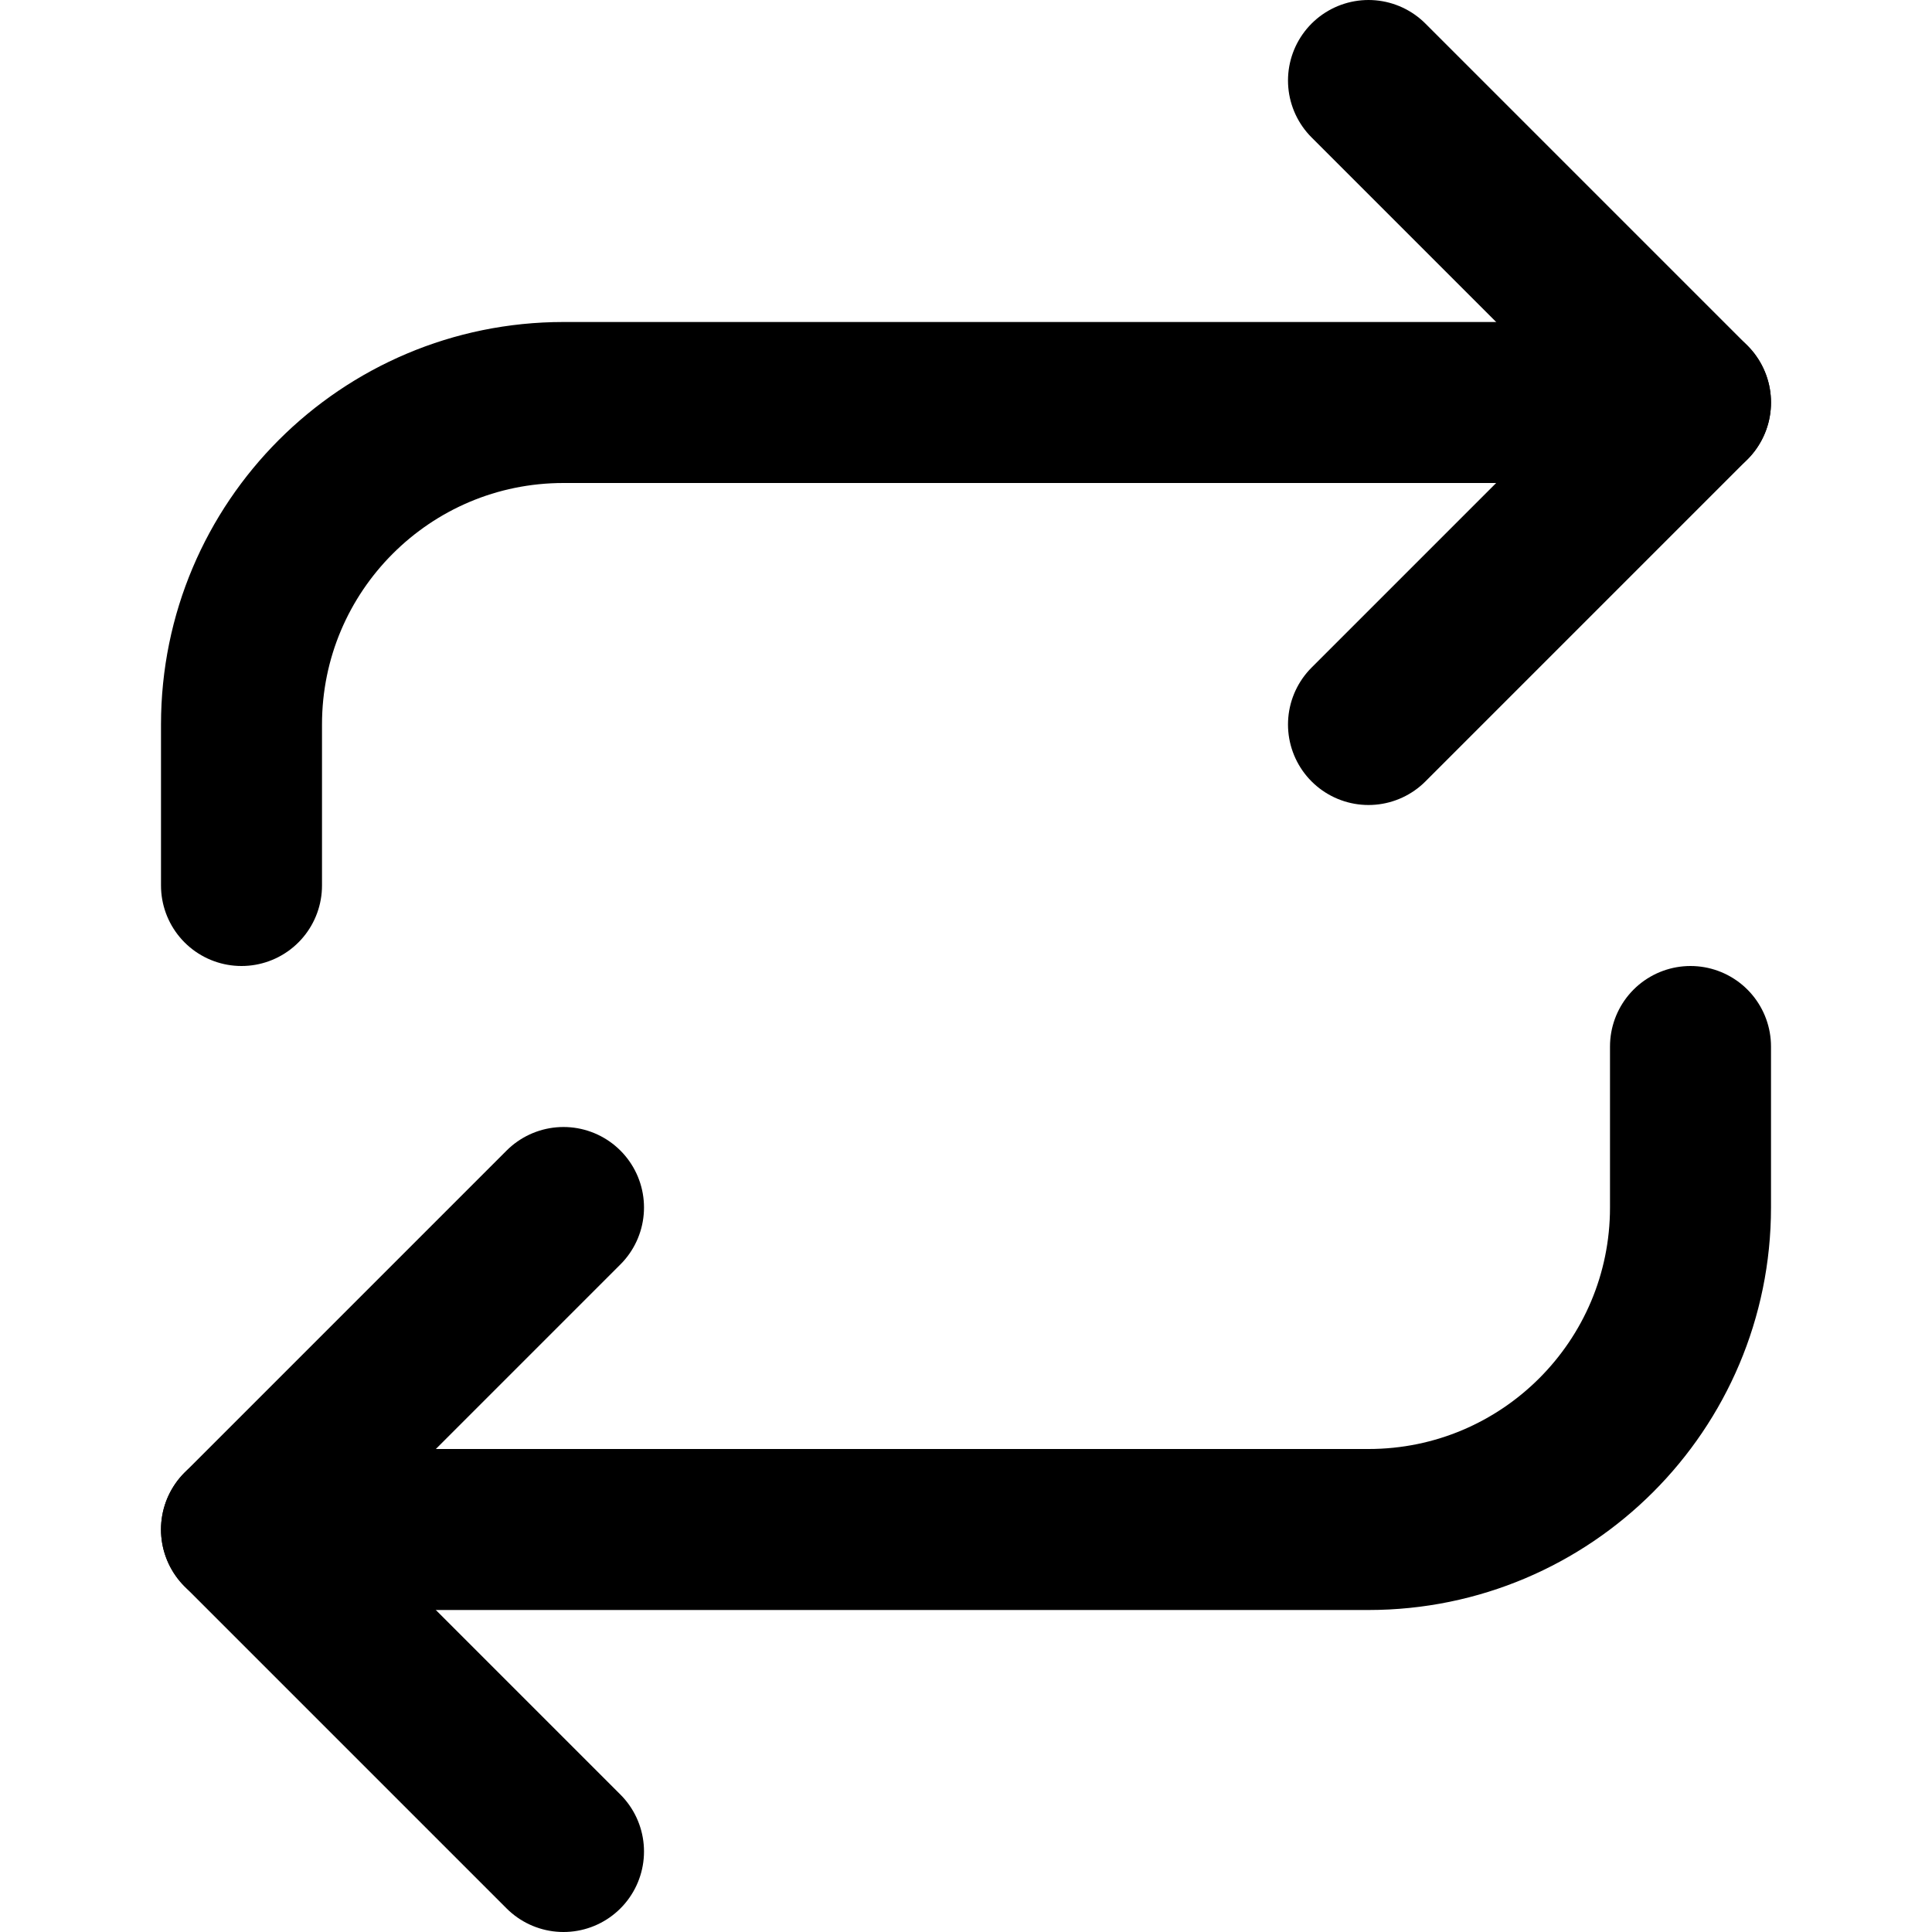
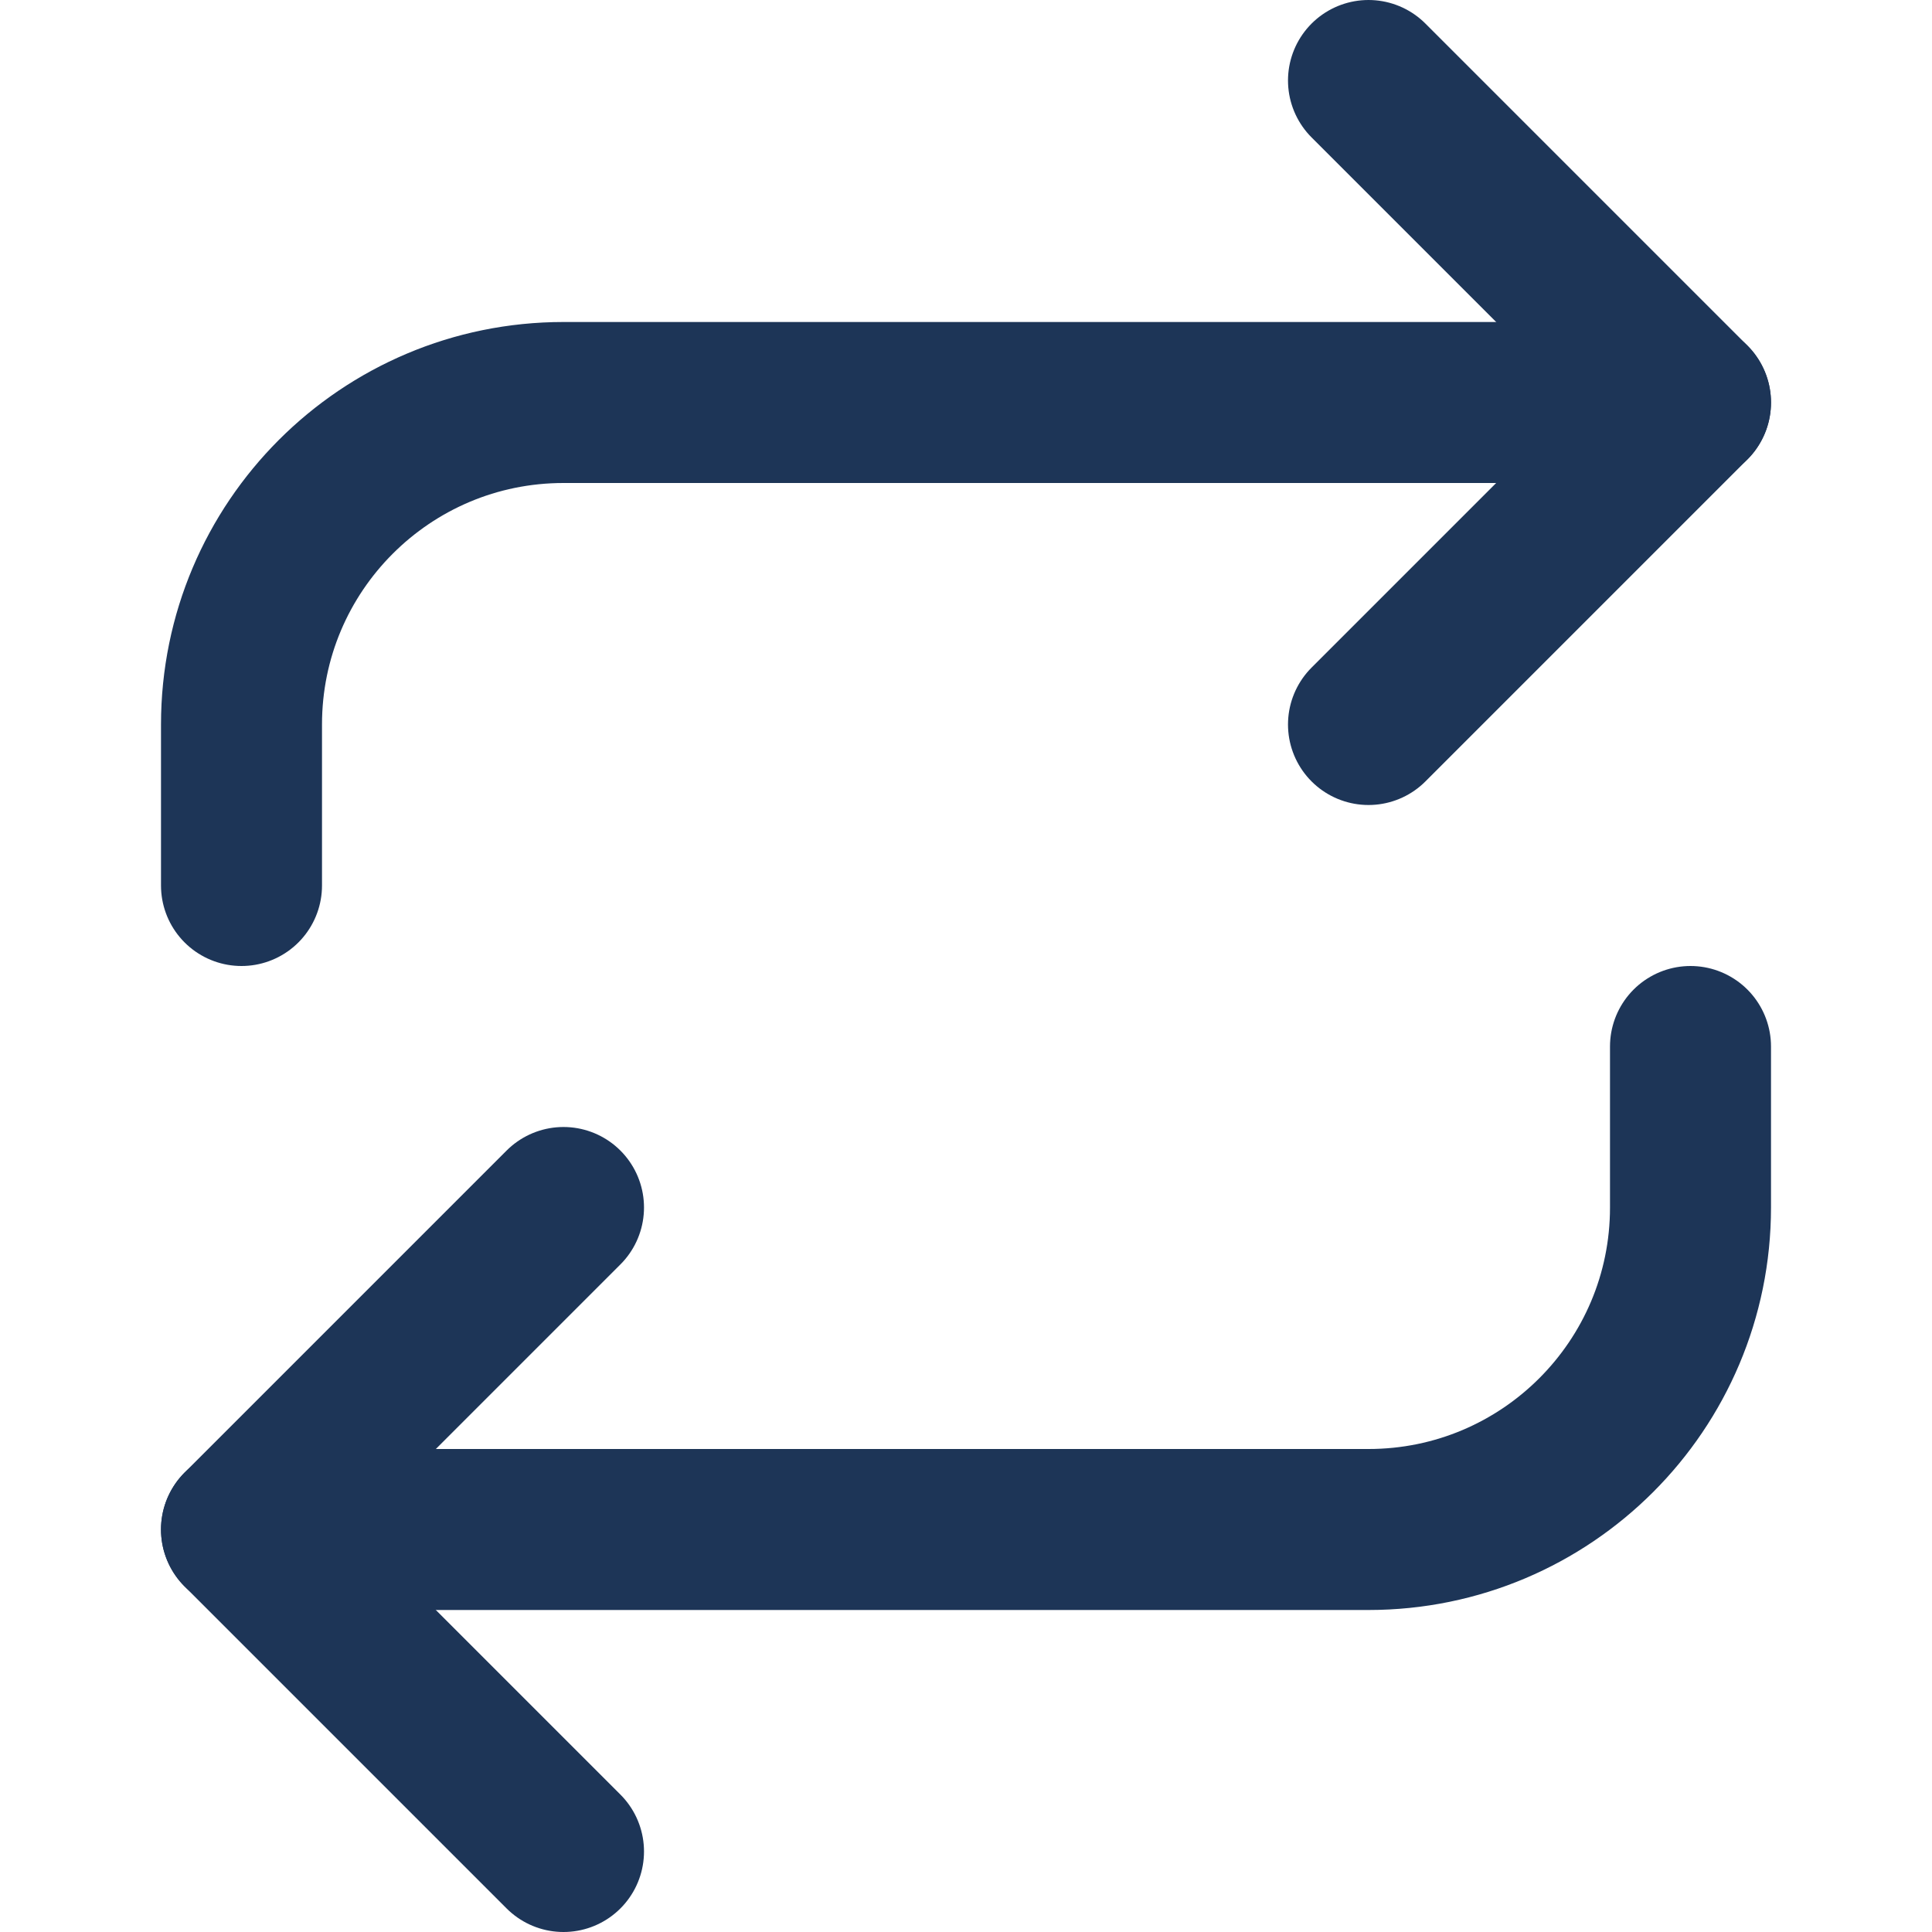
- <svg xmlns="http://www.w3.org/2000/svg" width="24" height="24" viewBox="0 0 24 24" fill="none" stroke="currentColor" stroke-width="2" stroke-linecap="round" stroke-linejoin="round" class="feather feather-repeat">
+ <svg xmlns="http://www.w3.org/2000/svg" width="24" height="24" viewBox="0 0 24 24" fill="none" stroke="#1d3557" stroke-width="2" stroke-linecap="round" stroke-linejoin="round" class="feather feather-repeat">
  <polyline points="17 1 21 5 17 9" />
  <path d="M3 11V9a4 4 0 0 1 4-4h14" />
  <polyline points="7 23 3 19 7 15" />
  <path d="M21 13v2a4 4 0 0 1-4 4H3" />
</svg>
